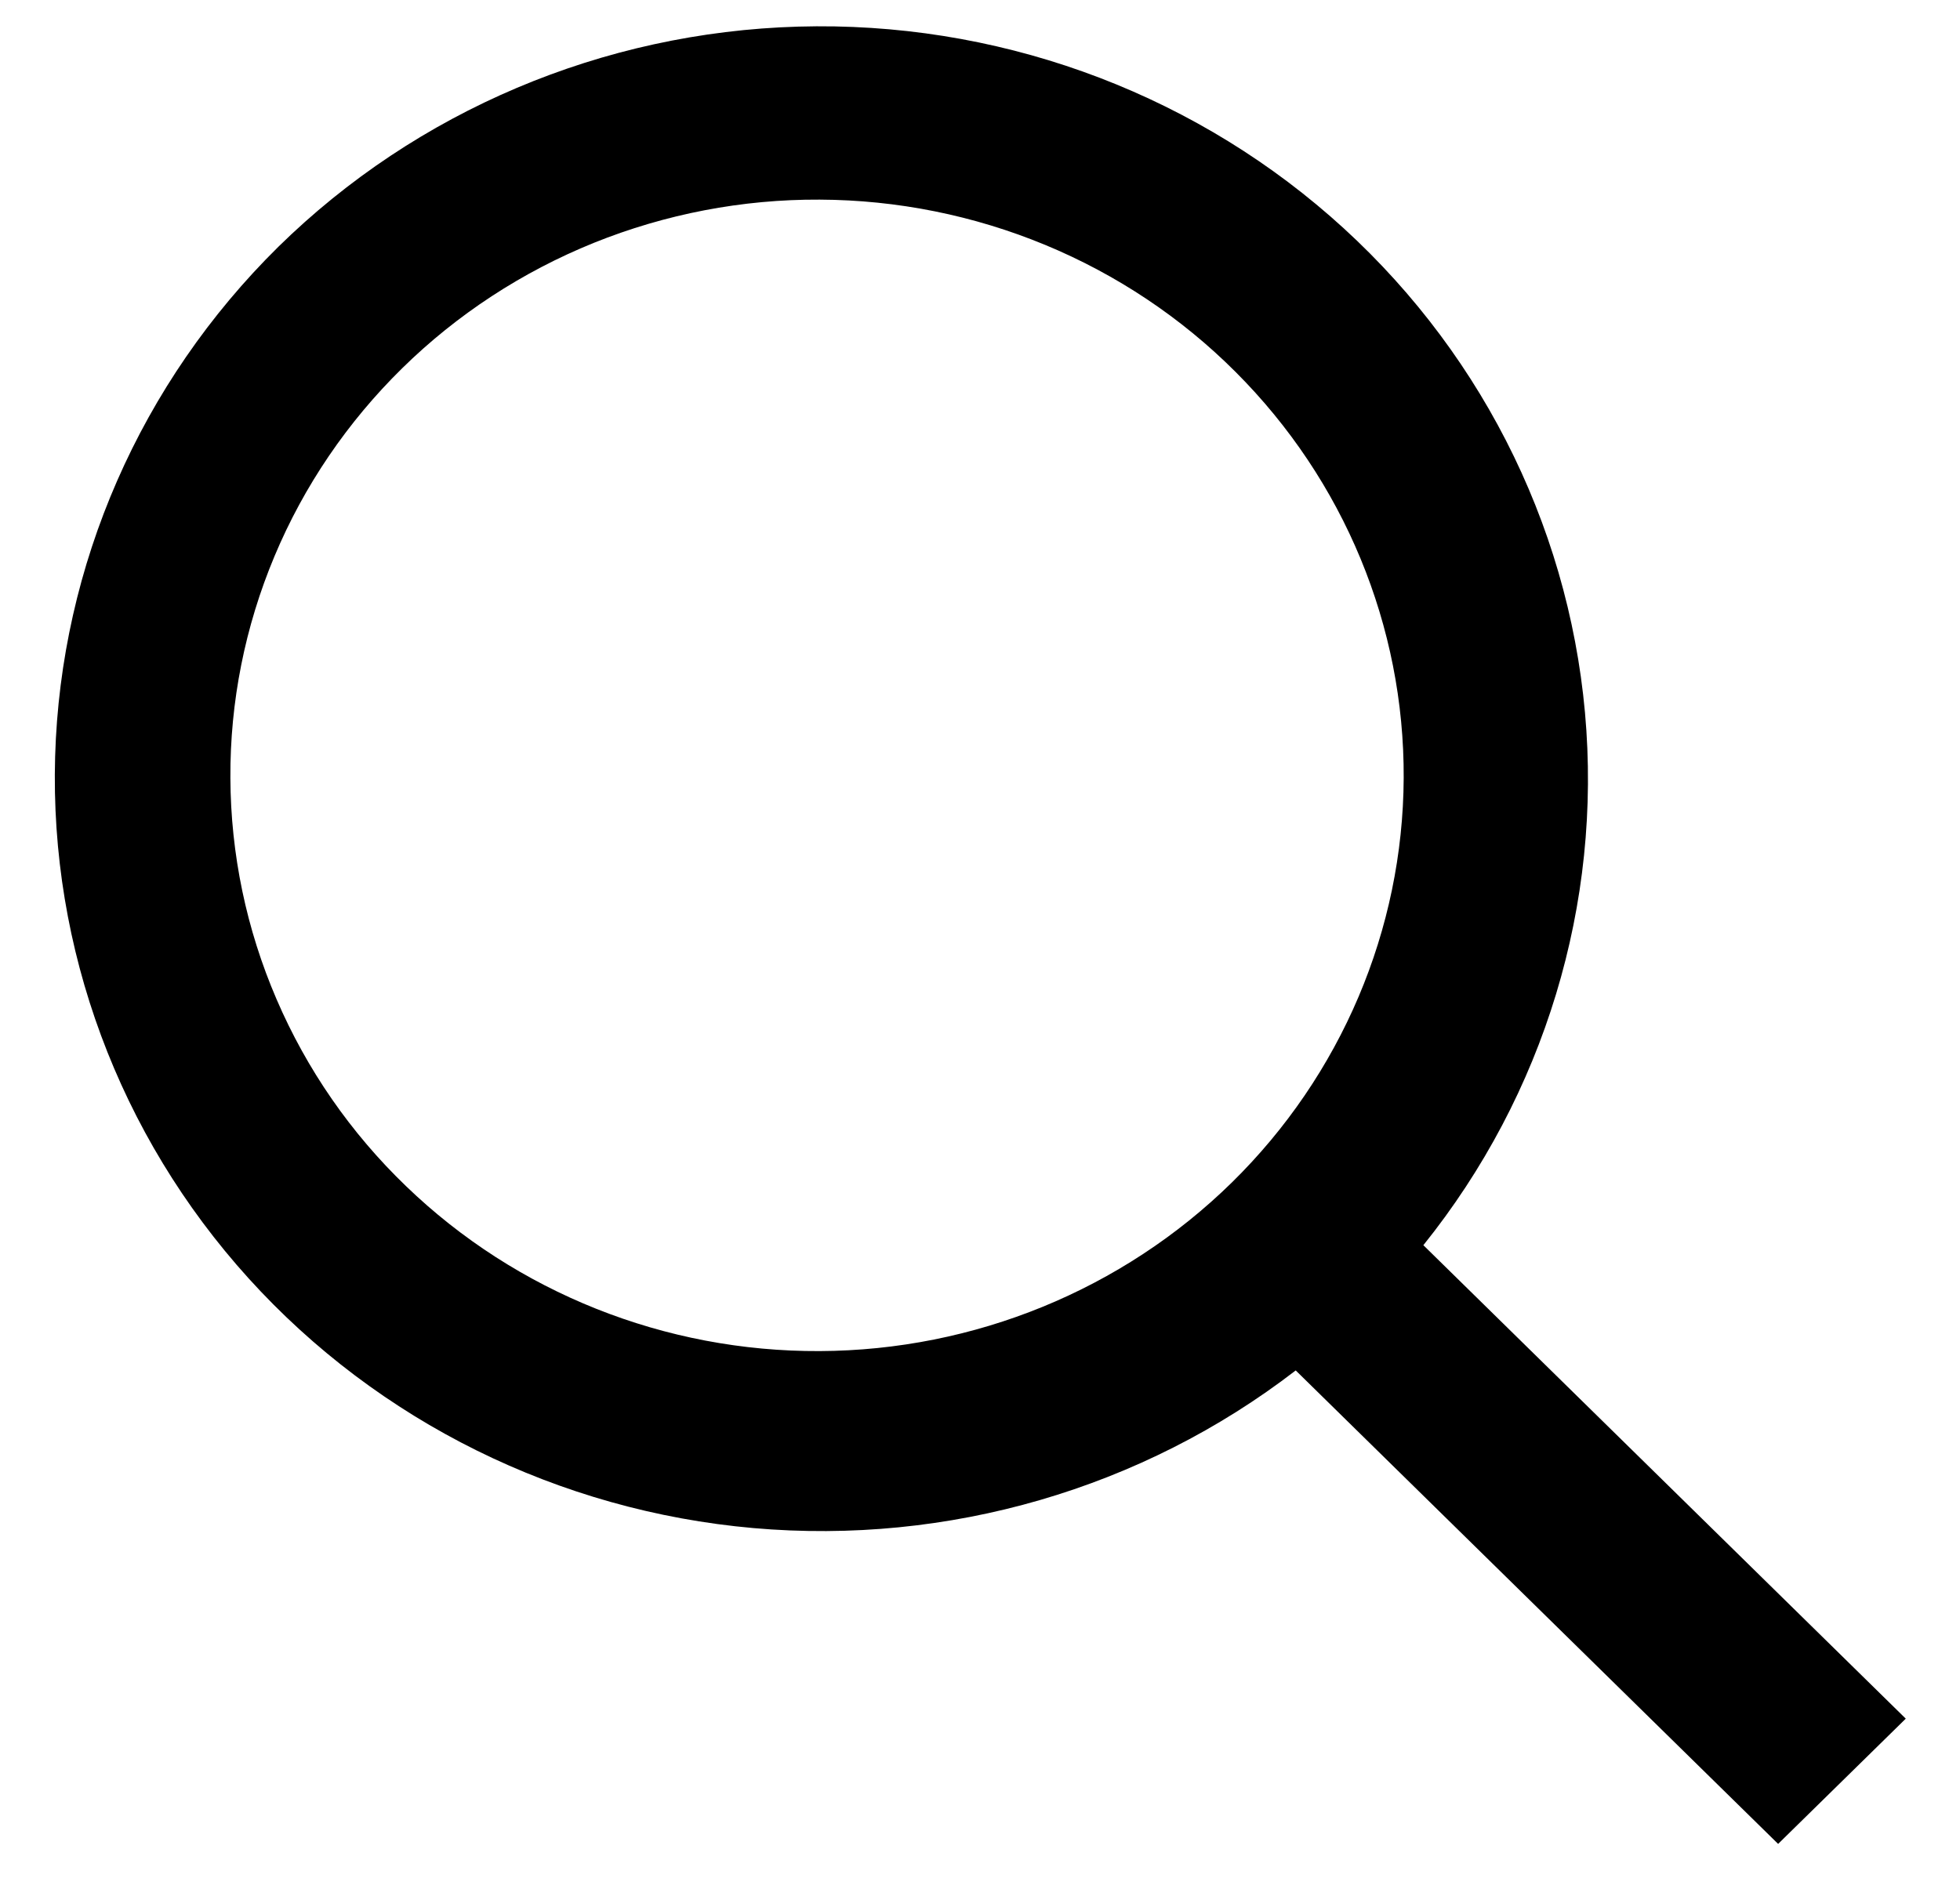
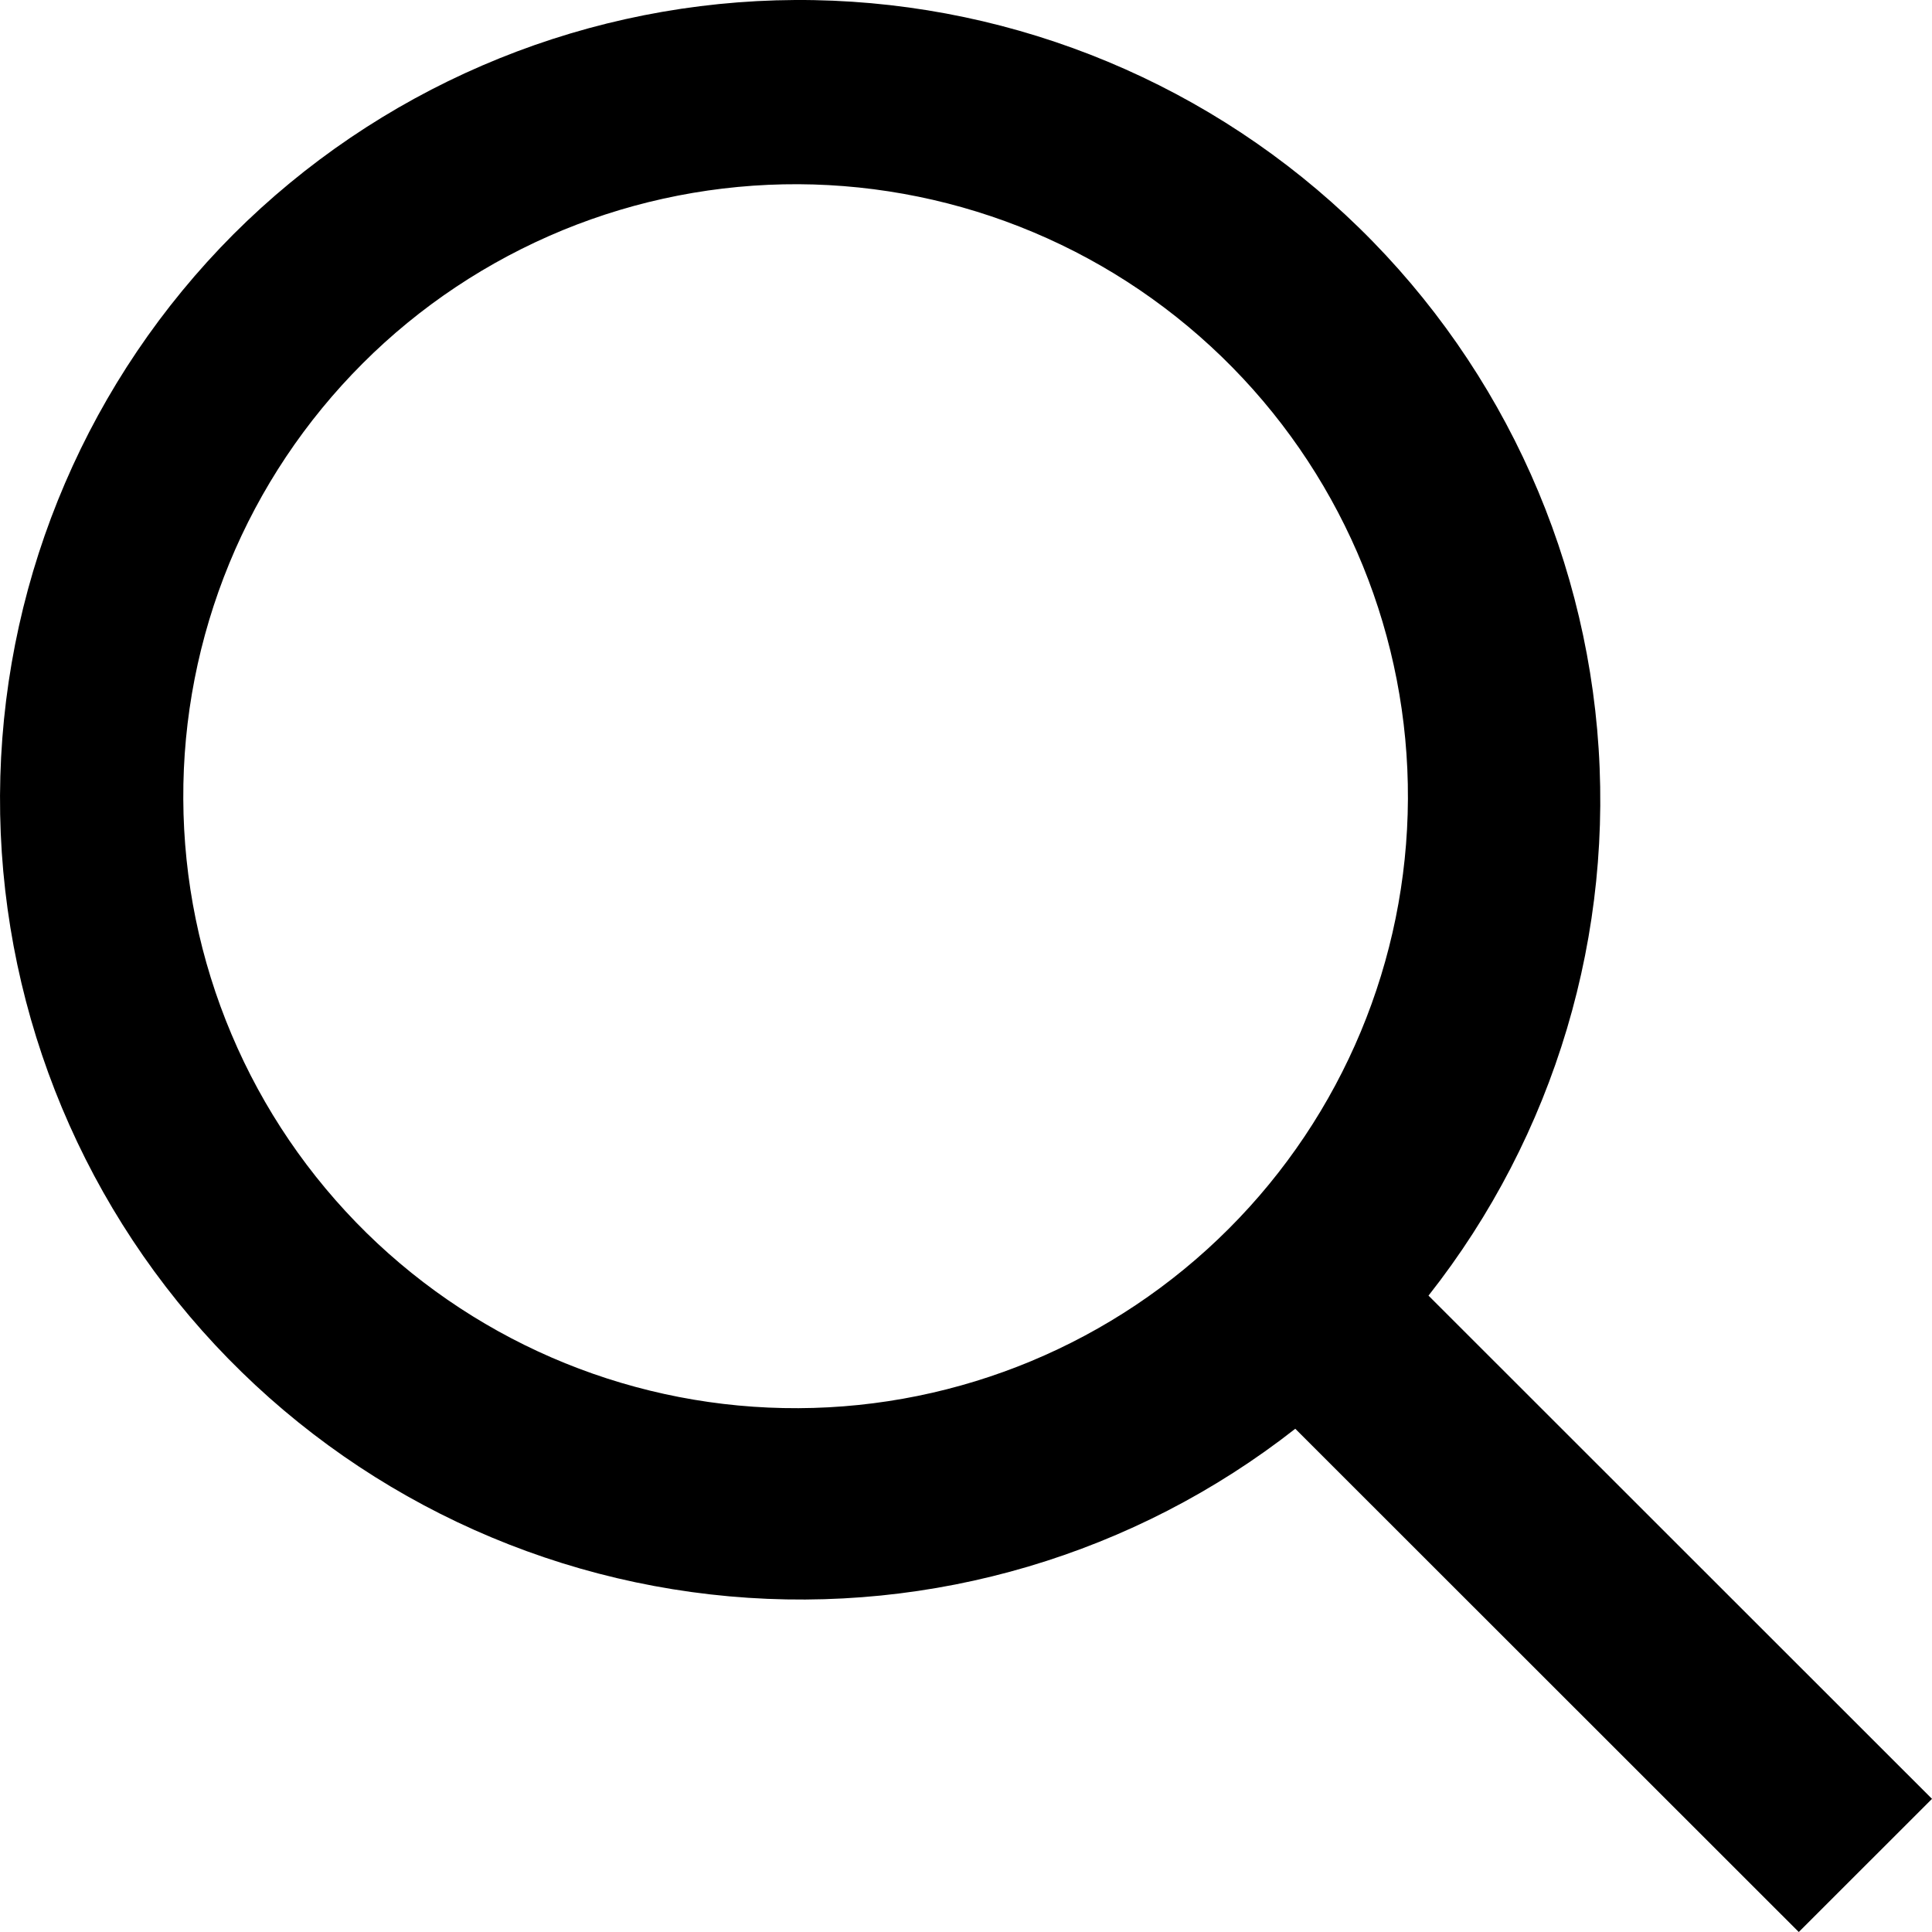
- <svg xmlns="http://www.w3.org/2000/svg" width="24" height="23" viewBox="0 0 24 23" fill="none">
-   <path d="M15.13 4.556C14.466 3.891 13.673 3.362 12.799 3C11.925 2.638 10.986 2.449 10.037 2.445C9.088 2.44 8.148 2.621 7.27 2.975C6.393 3.33 5.596 3.851 4.925 4.51C4.254 5.169 3.722 5.951 3.361 6.813C3 7.674 2.816 8.597 2.821 9.529C2.825 10.46 3.017 11.382 3.387 12.24C3.756 13.098 4.294 13.876 4.972 14.528C6.323 15.831 8.143 16.557 10.037 16.548C11.931 16.54 13.745 15.797 15.084 14.483C16.423 13.168 17.179 11.388 17.188 9.529C17.197 7.67 16.457 5.883 15.13 4.556ZM3.409 3.022C5.103 1.359 7.38 0.395 9.774 0.326C12.169 0.257 14.499 1.088 16.29 2.65C18.081 4.212 19.196 6.386 19.408 8.728C19.619 11.071 18.912 13.404 17.429 15.251L23.336 21.05L21.773 22.584L15.866 16.785C13.984 18.235 11.61 18.925 9.227 18.716C6.844 18.506 4.632 17.411 3.043 15.656C1.454 13.9 0.607 11.615 0.675 9.268C0.743 6.92 1.721 4.686 3.409 3.022Z" fill="black" />
+ <svg xmlns="http://www.w3.org/2000/svg" width="23" height="23" viewBox="0 0 23 23" fill="none">
+   <path d="M14.673 4.375C13.998 3.688 13.194 3.141 12.307 2.767C11.42 2.393 10.468 2.198 9.505 2.193C8.542 2.189 7.587 2.375 6.697 2.741C5.807 3.108 4.997 3.646 4.317 4.327C3.636 5.008 3.096 5.816 2.73 6.706C2.364 7.596 2.177 8.55 2.182 9.512C2.186 10.475 2.381 11.427 2.756 12.313C3.13 13.2 3.677 14.003 4.364 14.678C5.735 16.023 7.583 16.773 9.505 16.764C11.426 16.756 13.267 15.989 14.626 14.63C15.985 13.272 16.752 11.433 16.761 9.512C16.77 7.592 16.019 5.745 14.673 4.375ZM2.778 2.79C4.497 1.072 6.808 0.076 9.238 0.004C11.668 -0.067 14.033 0.792 15.85 2.405C17.667 4.019 18.799 6.265 19.014 8.685C19.228 11.105 18.51 13.516 17.006 15.424L23 21.415L21.414 23L15.42 17.009C13.51 18.507 11.1 19.221 8.682 19.004C6.264 18.787 4.02 17.656 2.407 15.842C0.794 14.028 -0.065 11.668 0.004 9.242C0.073 6.817 1.065 4.509 2.778 2.79Z" fill="black" />
</svg>
